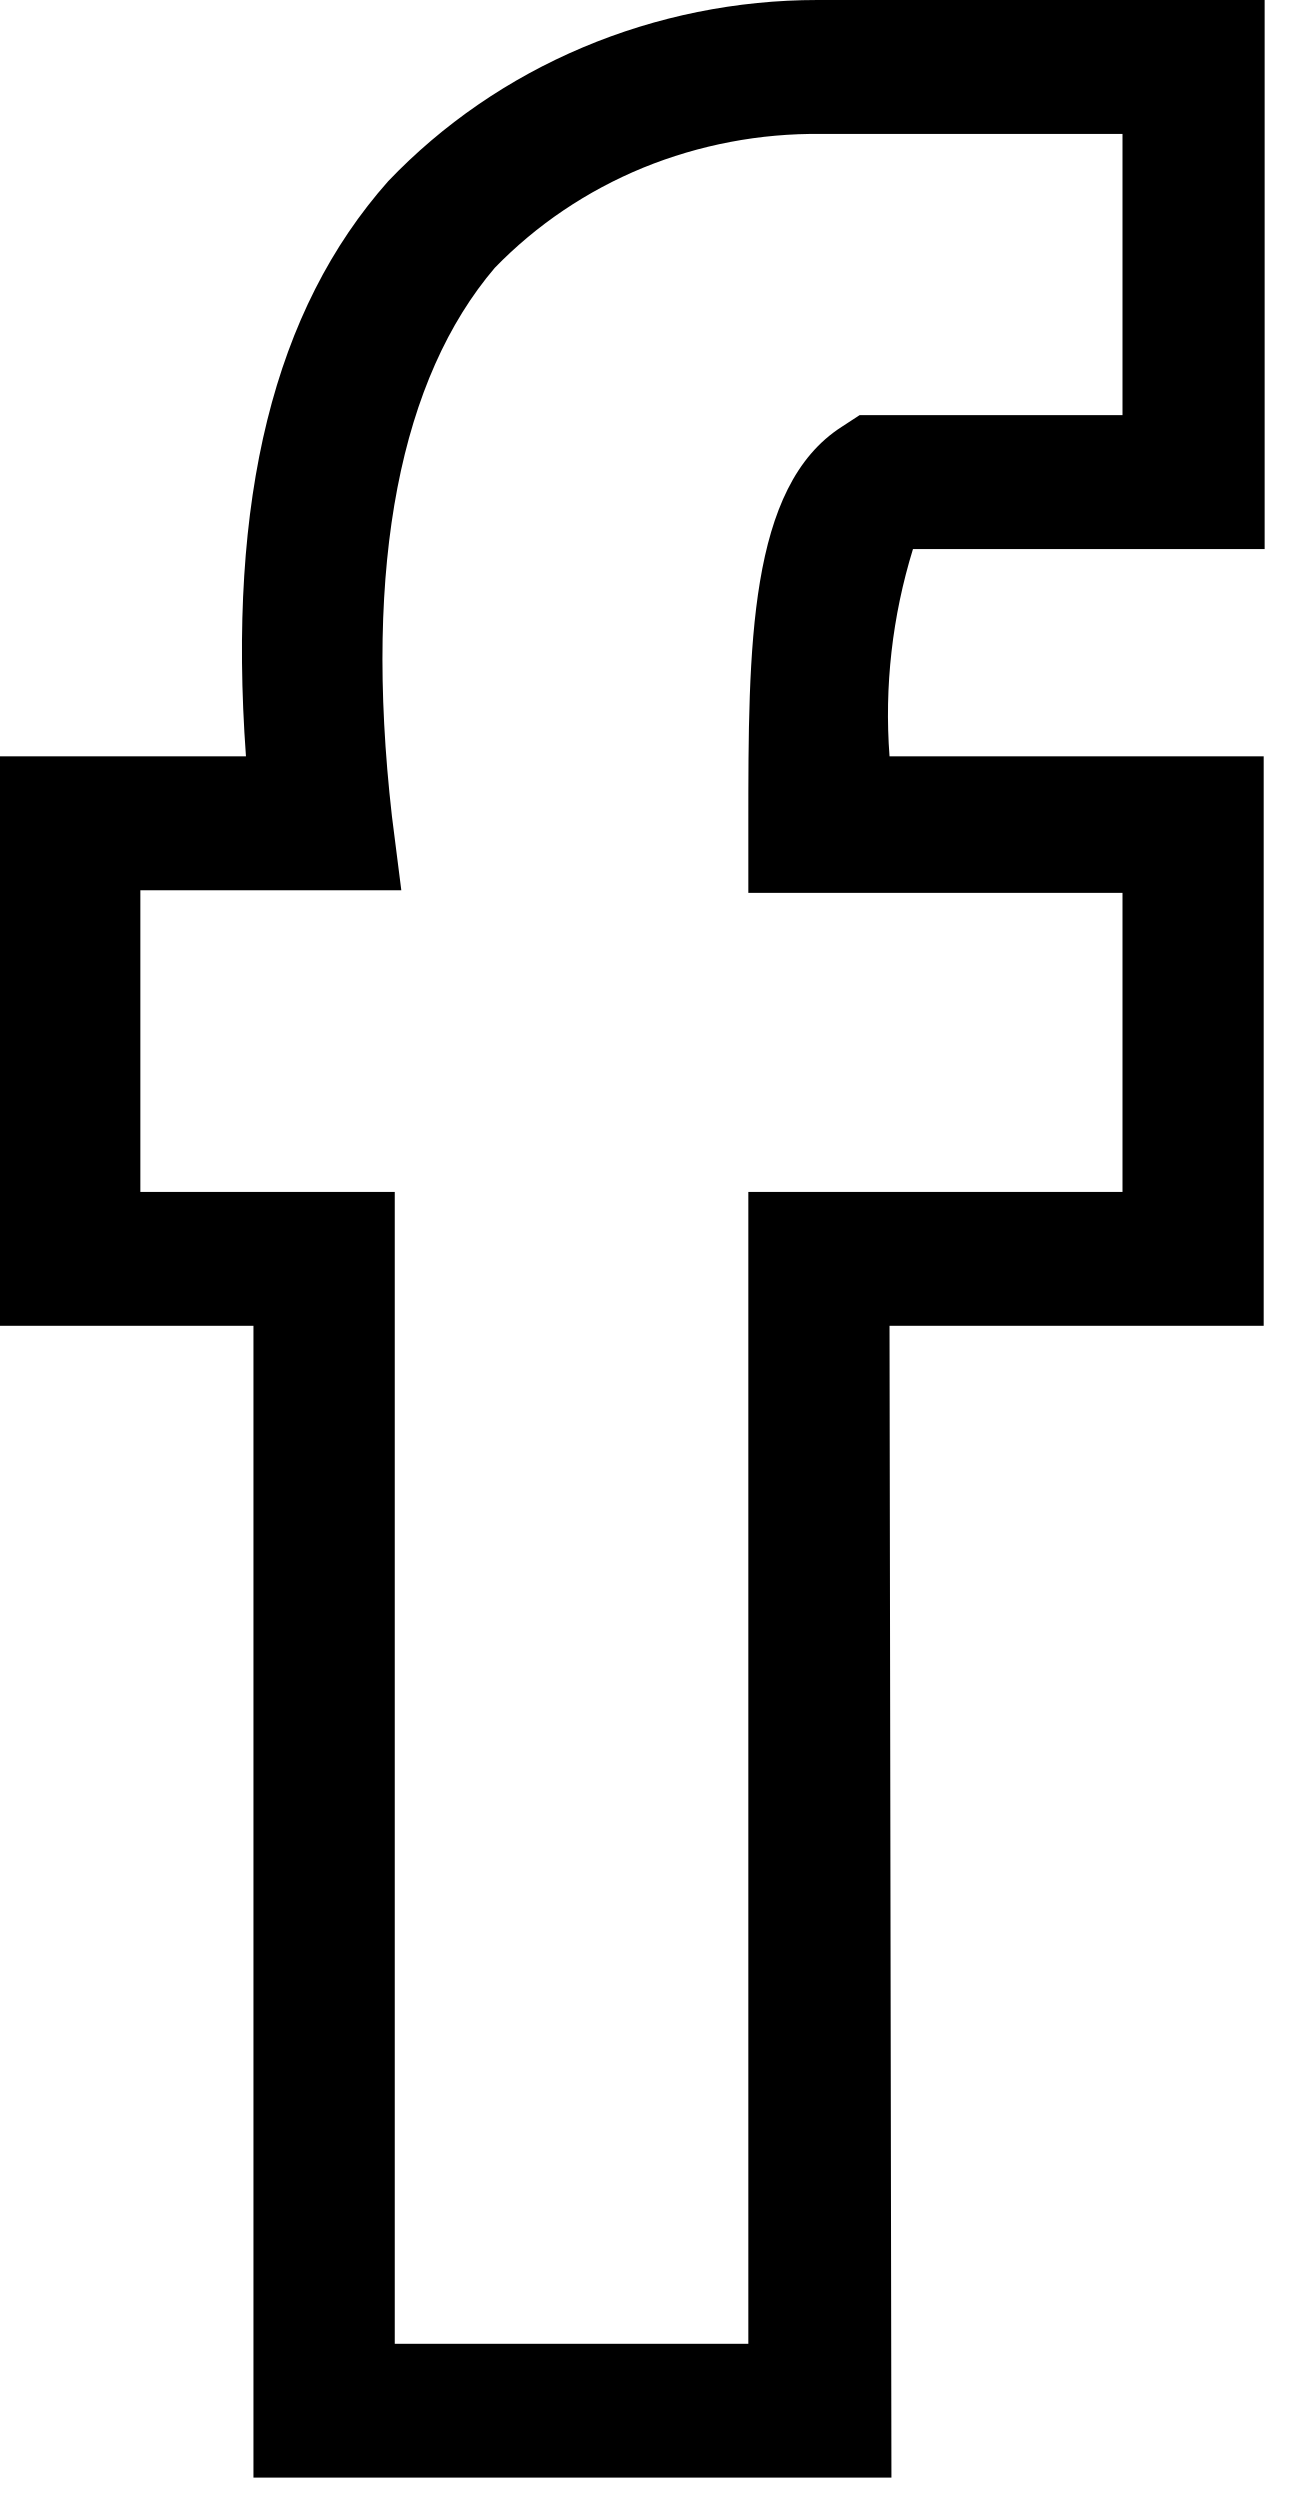
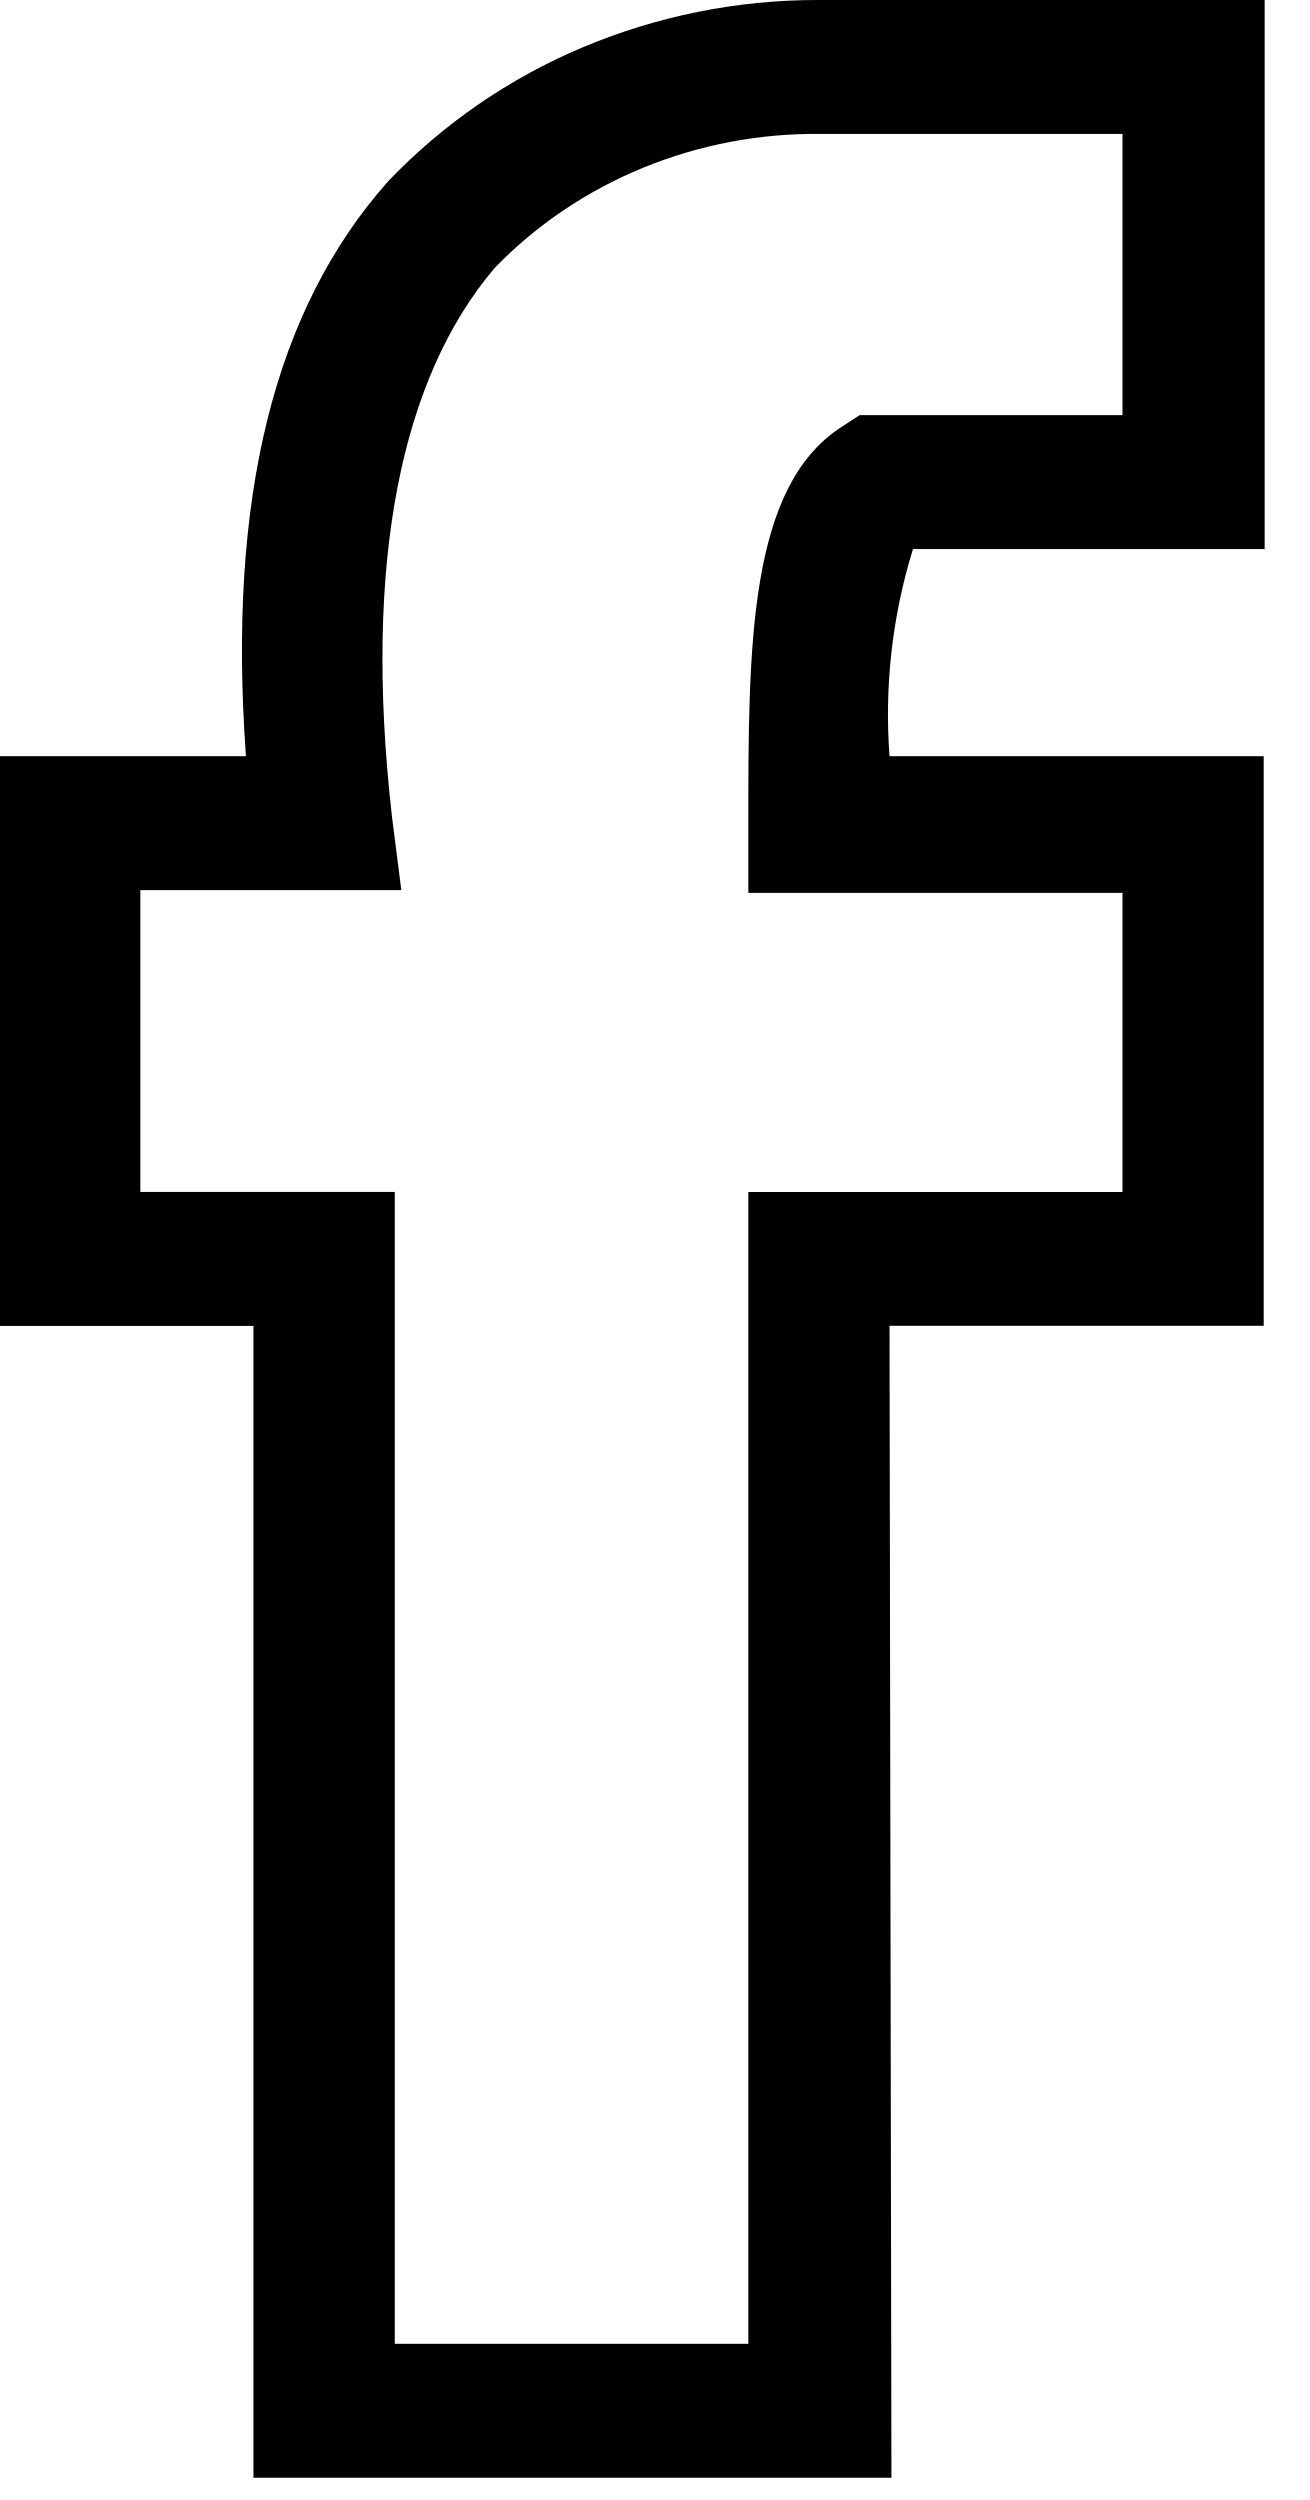
<svg xmlns="http://www.w3.org/2000/svg" viewBox="0 0 11 21">
-   <path d="M7.488 20.812H2.129V11.137H0V6.353H2.066C1.909 4.185 2.302 2.603 3.261 1.522C3.718 1.043 4.275 0.66 4.896 0.398C5.517 0.136 6.188 0 6.867 0L10.623 0V4.612H7.669C7.495 5.177 7.428 5.766 7.472 6.353H10.615V11.137H7.472L7.488 20.812ZM3.316 19.688H6.286V10.012H9.429V7.5H6.286V6.93C6.286 5.43 6.286 4.088 7.071 3.585L7.221 3.487H9.429V1.125H6.899C6.384 1.119 5.875 1.216 5.402 1.409C4.93 1.603 4.505 1.89 4.156 2.25C3.371 3.172 3.049 4.718 3.292 6.855L3.371 7.478H1.179V10.012H3.316V19.688Z" />
+   <path d="M7.488 20.813H2.129v-9.675H0V6.352h2.066c-.157-2.168.236-3.75 1.195-4.83A4.879 4.879 0 014.896.397 5.078 5.078 0 016.867 0h3.756v4.612H7.669a4.7 4.7 0 00-.197 1.74h3.143v4.785H7.472l.016 9.675zm-4.172-1.125h2.97v-9.675h3.143V7.5H6.286v-.57c0-1.5 0-2.842.785-3.345l.15-.098h2.208V1.125h-2.53a3.821 3.821 0 00-1.497.284c-.472.194-.897.48-1.246.841-.785.922-1.107 2.468-.864 4.605l.079.622H1.179v2.535h2.137v9.675z" />
</svg>
